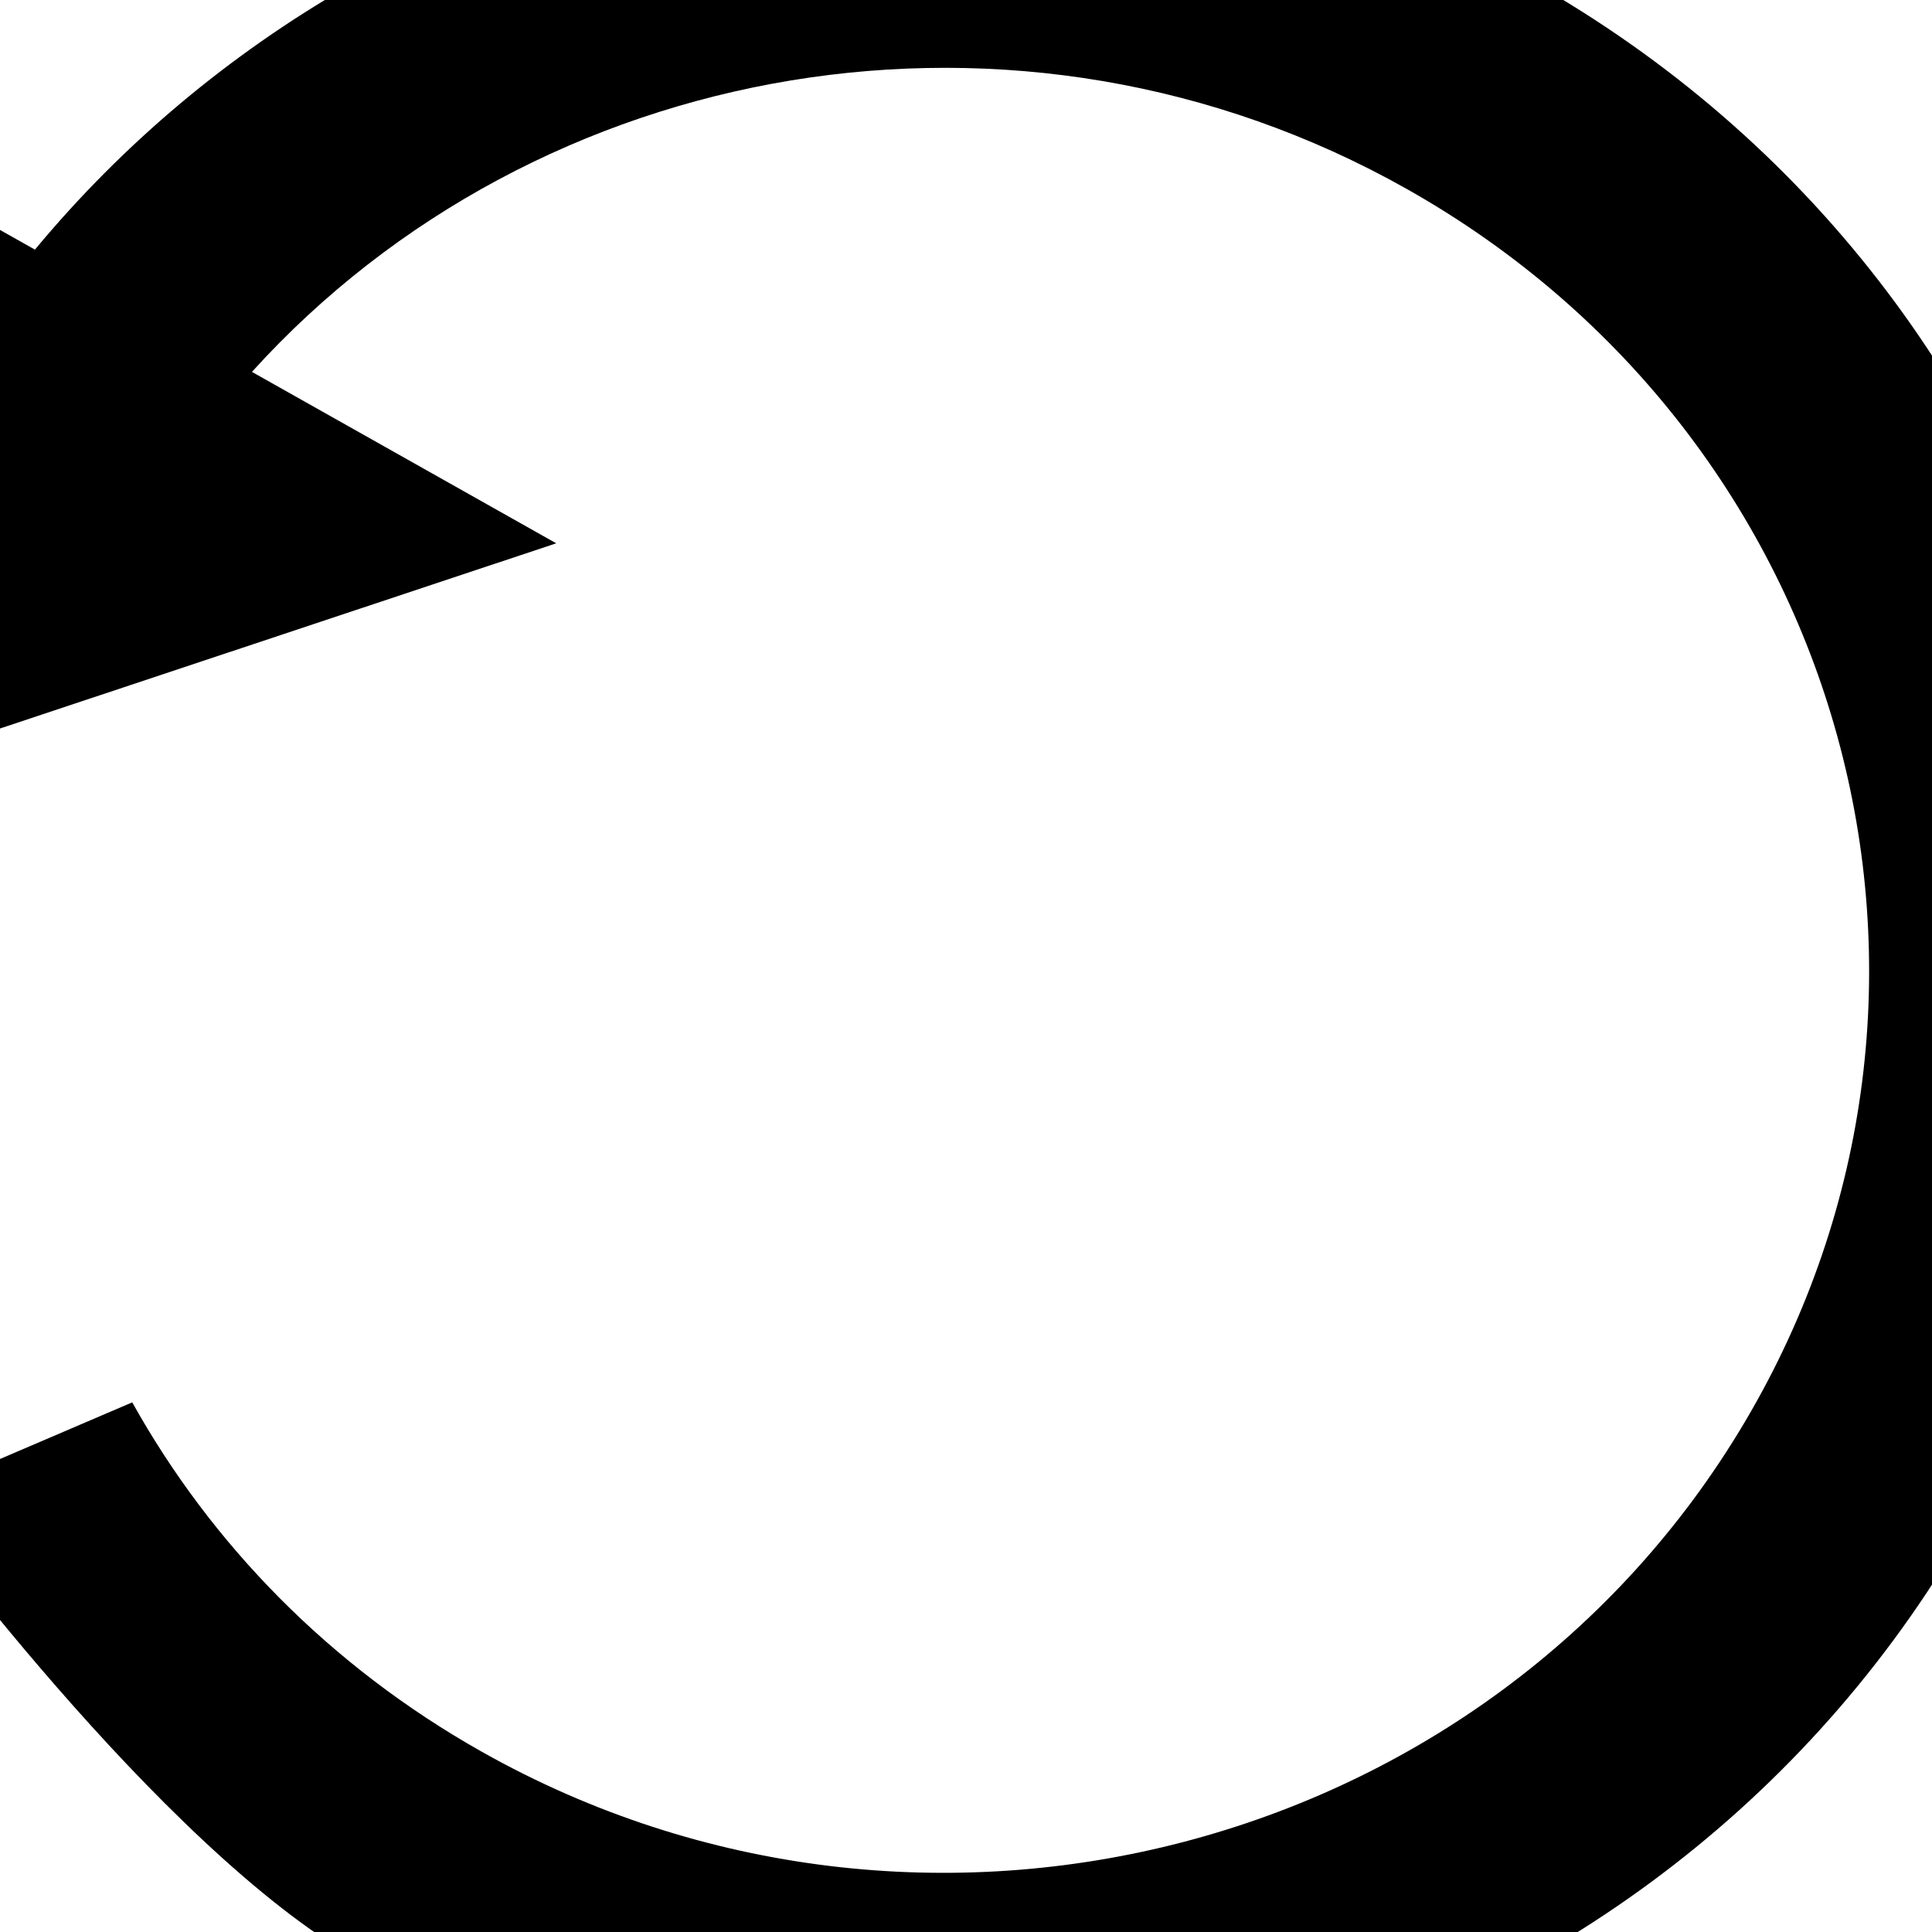
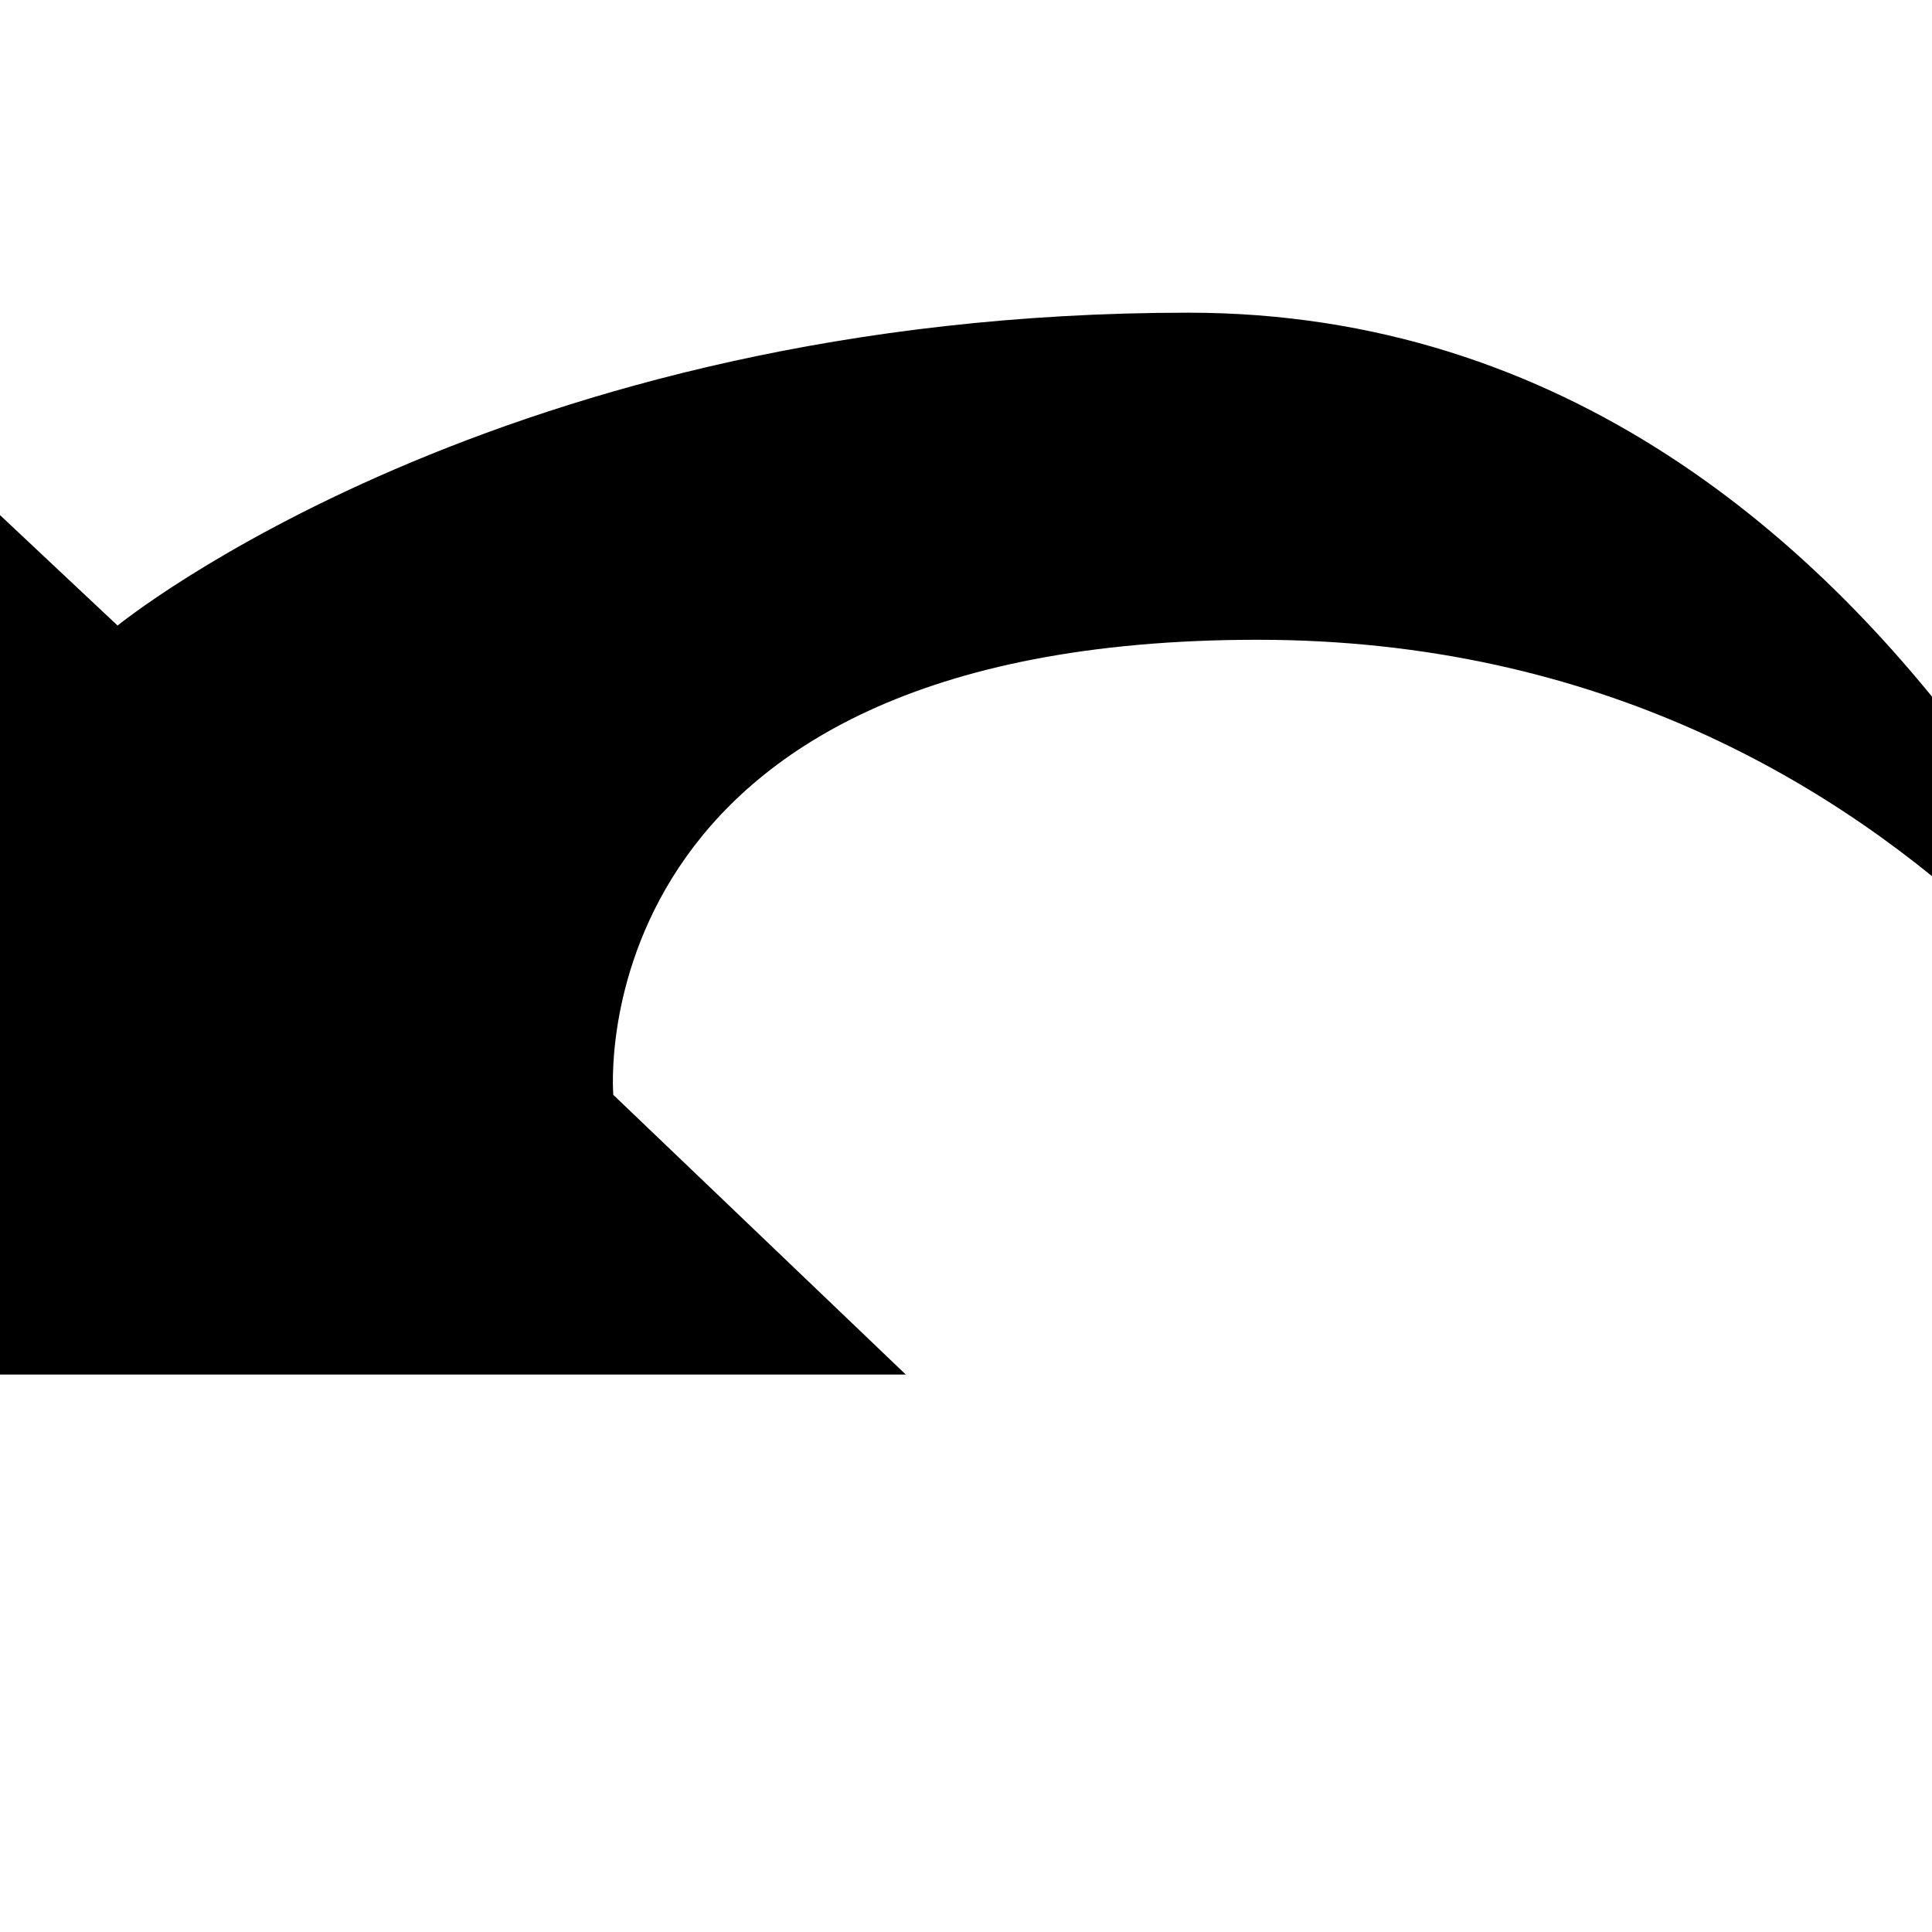
- <svg xmlns="http://www.w3.org/2000/svg" preserveAspectRatio="xMidYMid" width="1024" height="1024" viewBox="0 0 1024 1024">
+ <svg xmlns="http://www.w3.org/2000/svg" width="1024" height="1024" viewBox="0 0 1024 1024">
  <defs>
    <style>
      .cls-1 {
-         fill: #000;
        fill-rule: evenodd;
      }
    </style>
  </defs>
-   <path d="M1038.122,817.199 C866.684,1106.948 486.993,1206.224 190.060,1038.939 C83.945,979.156 -49.939,794.690 -49.939,794.690 L70.089,743.276 C111.752,818.011 174.373,882.834 255.407,928.487 C489.834,1060.558 789.589,982.181 924.931,753.428 C1060.277,524.679 979.955,232.174 745.533,100.106 C540.189,-15.584 284.720,30.212 133.531,197.103 L294.815,287.967 L-33.804,397.380 L-101.010,64.967 L18.515,132.305 C207.368,-95.142 542.839,-161.355 810.885,-10.347 C1107.819,156.942 1209.560,527.447 1038.122,817.199 Z" class="cls-1" />
+   <path id="Shape_29_copy_2" data-name="Shape 29 copy 2" class="cls-1" d="M-84.808,193.372V728.531H480.079L325.064,580.294s-21.019-241.2,341.56-241.2S1176.34,648.131,1176.34,648.131s-147.14-482.4-546.5-482.4c-364.362,0-567.515,165.824-567.515,165.824Z" />
</svg>
